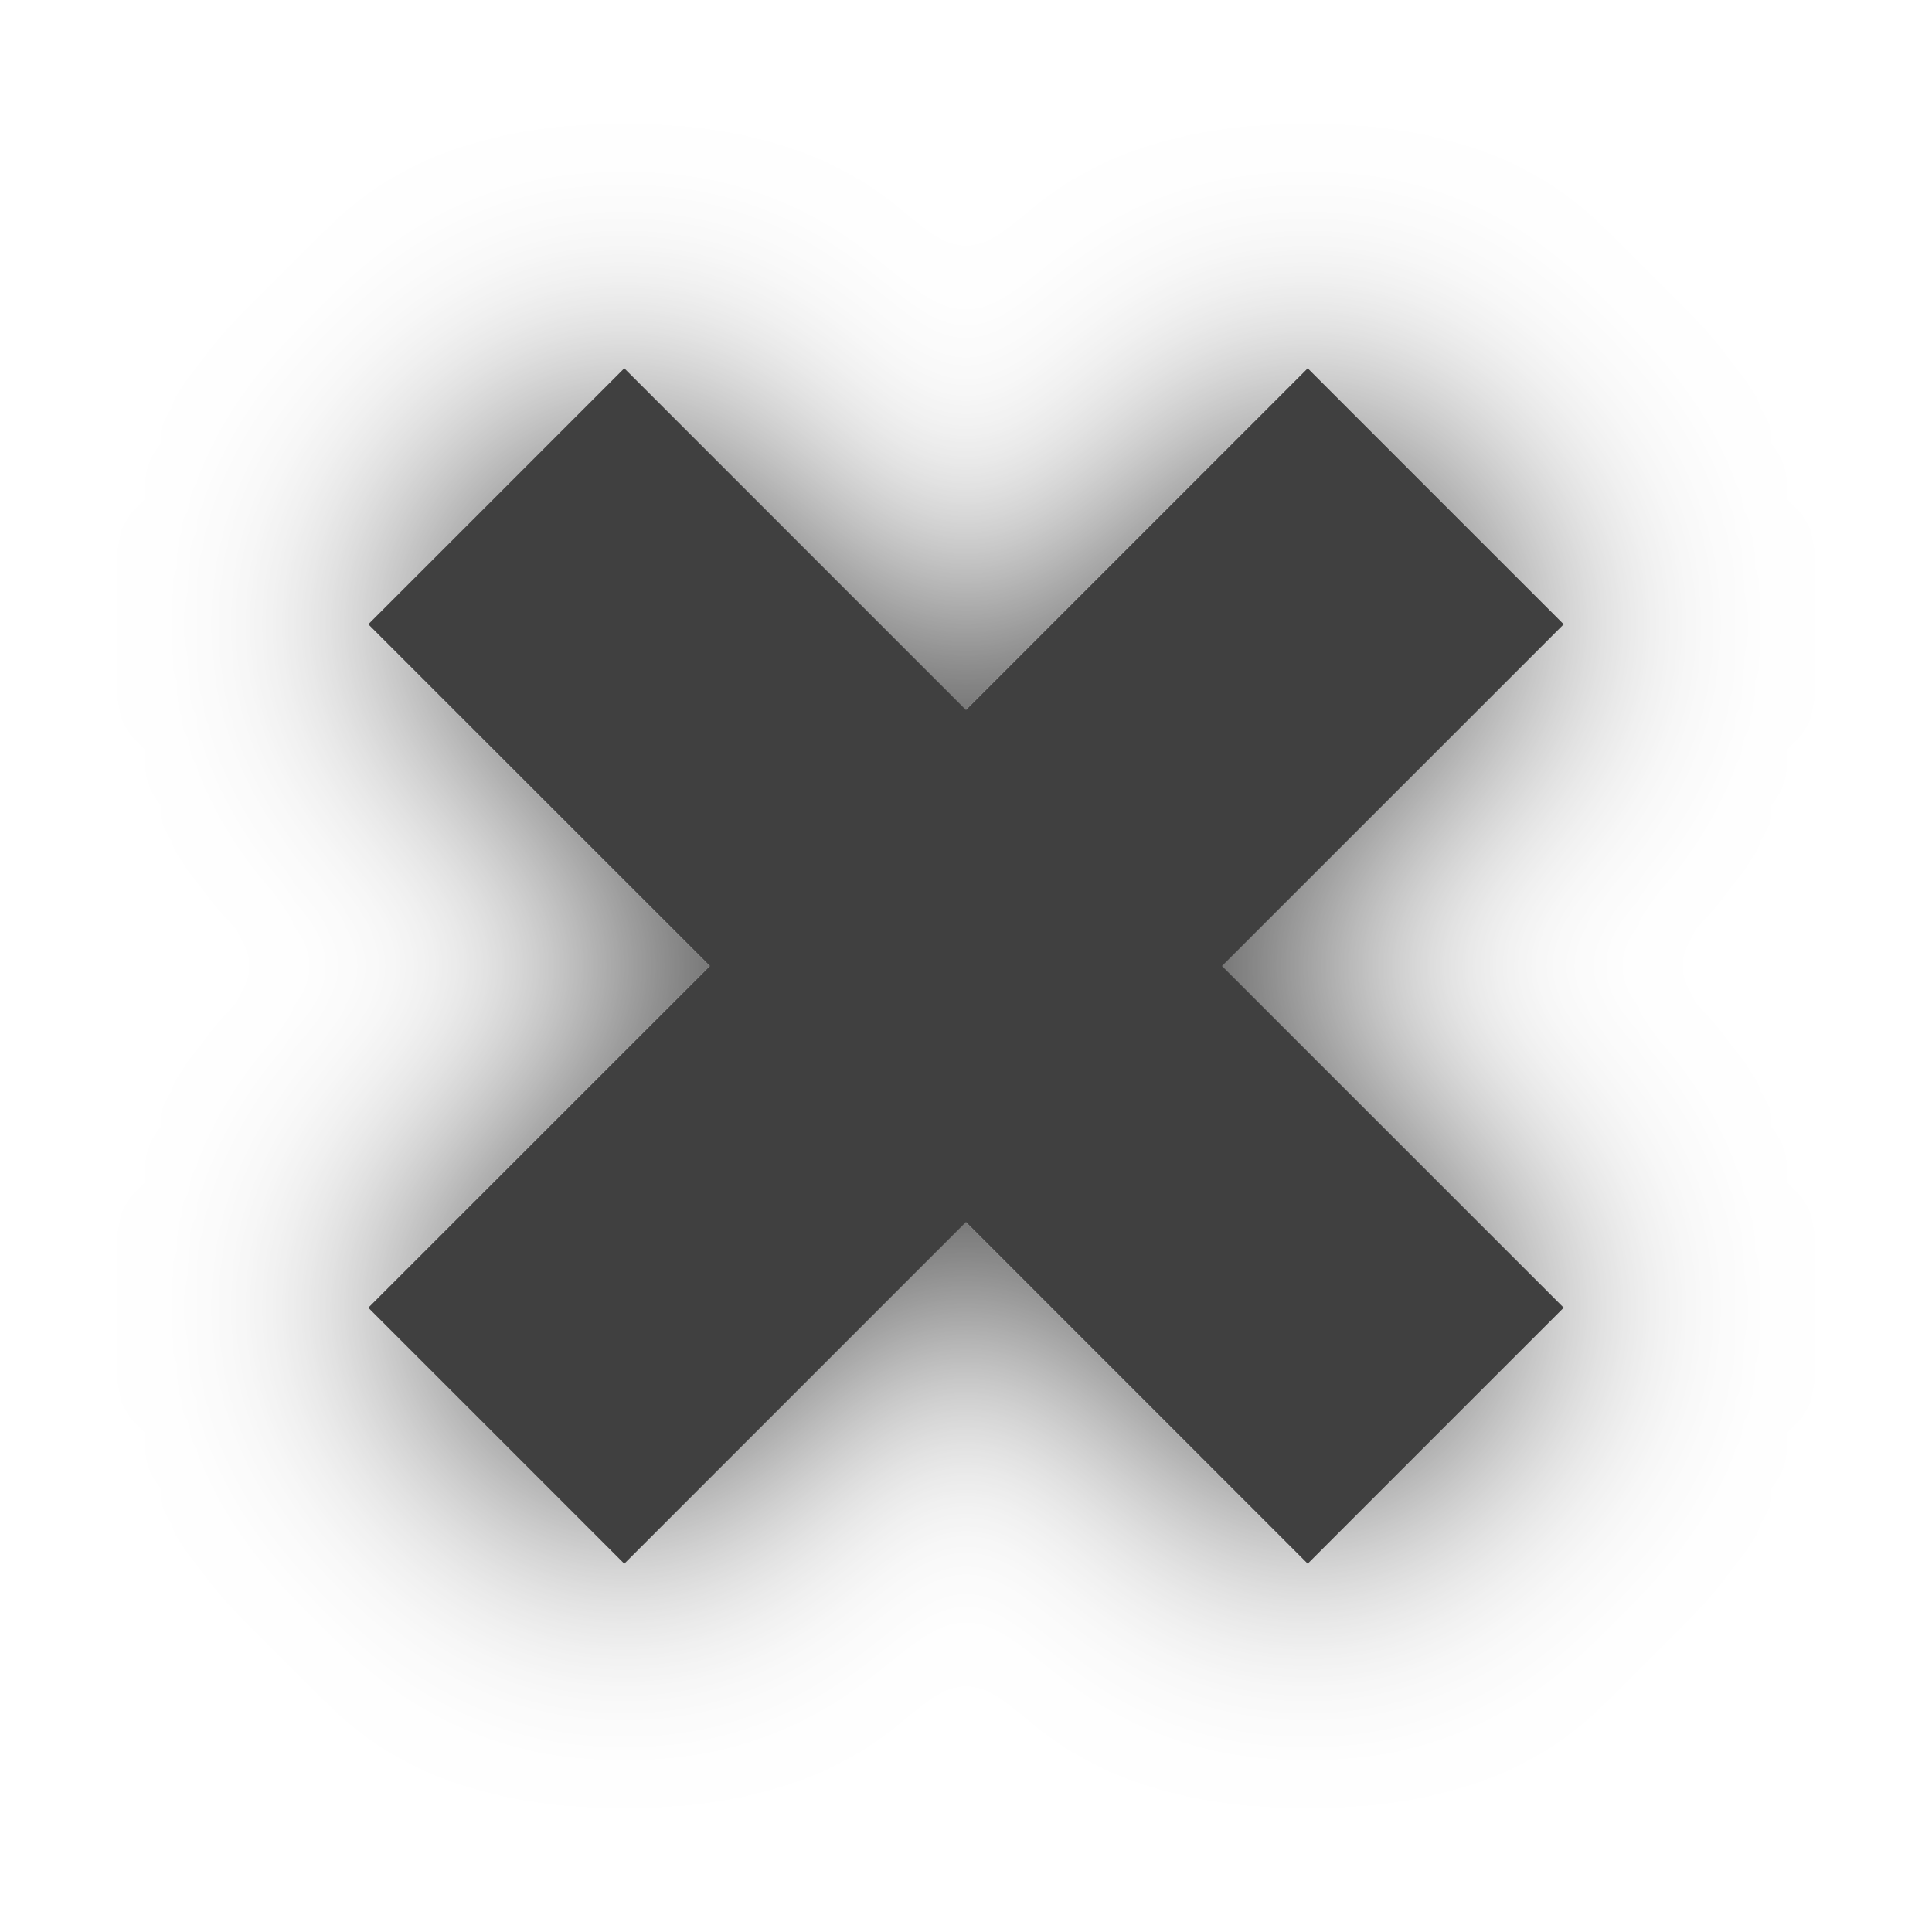
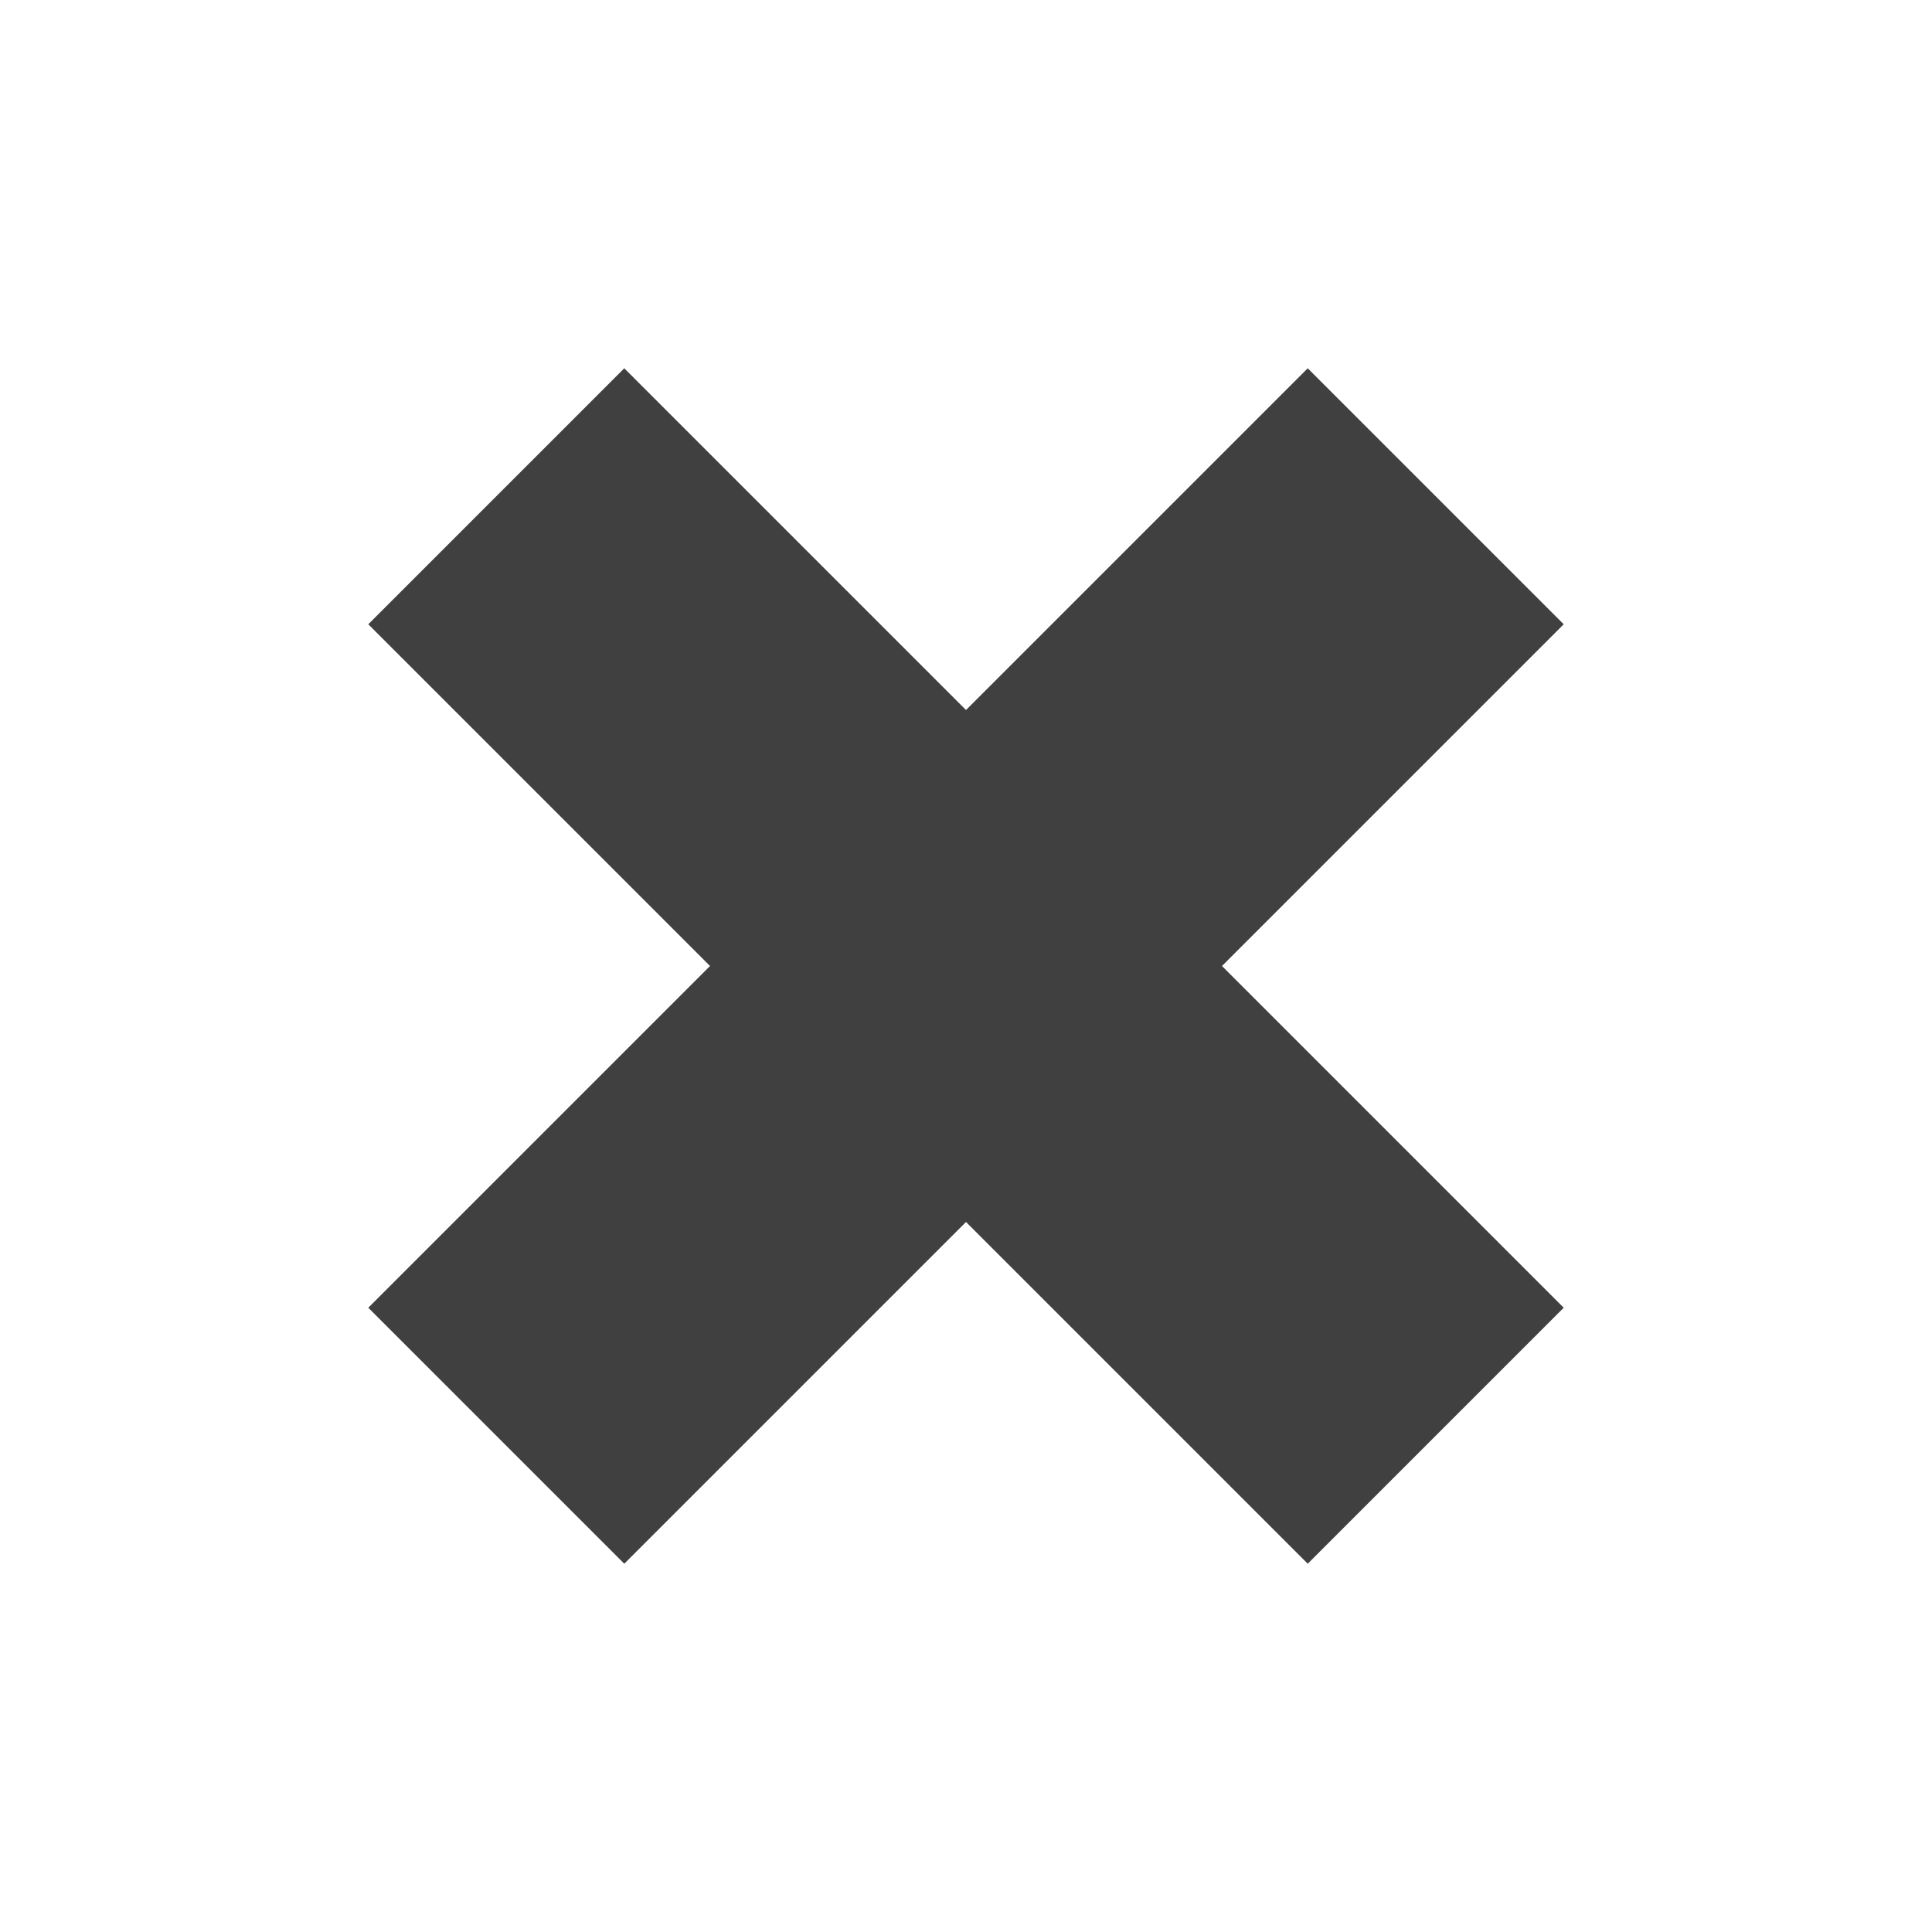
<svg xmlns="http://www.w3.org/2000/svg" id="Layer_1" viewBox="0 0 16 16">
  <defs>
    <style>.cls-1{fill:#404040;filter:url(#drop-shadow-3);}</style>
-     <filter id="drop-shadow-3" filterUnits="userSpaceOnUse">
-       <feOffset dx="0" dy="0" />
-       <feGaussianBlur result="blur" stdDeviation="1" />
-       <feFlood flood-color="#000" flood-opacity=".7" />
-       <feComposite in2="blur" operator="in" />
-       <feComposite in="SourceGraphic" />
-     </filter>
  </defs>
  <polygon class="cls-1" points="12.95 5.17 10.83 3.05 8 5.88 5.17 3.05 3.05 5.17 5.88 8 3.05 10.83 5.17 12.95 8 10.12 10.83 12.95 12.95 10.83 10.12 8 12.95 5.17" />
</svg>
